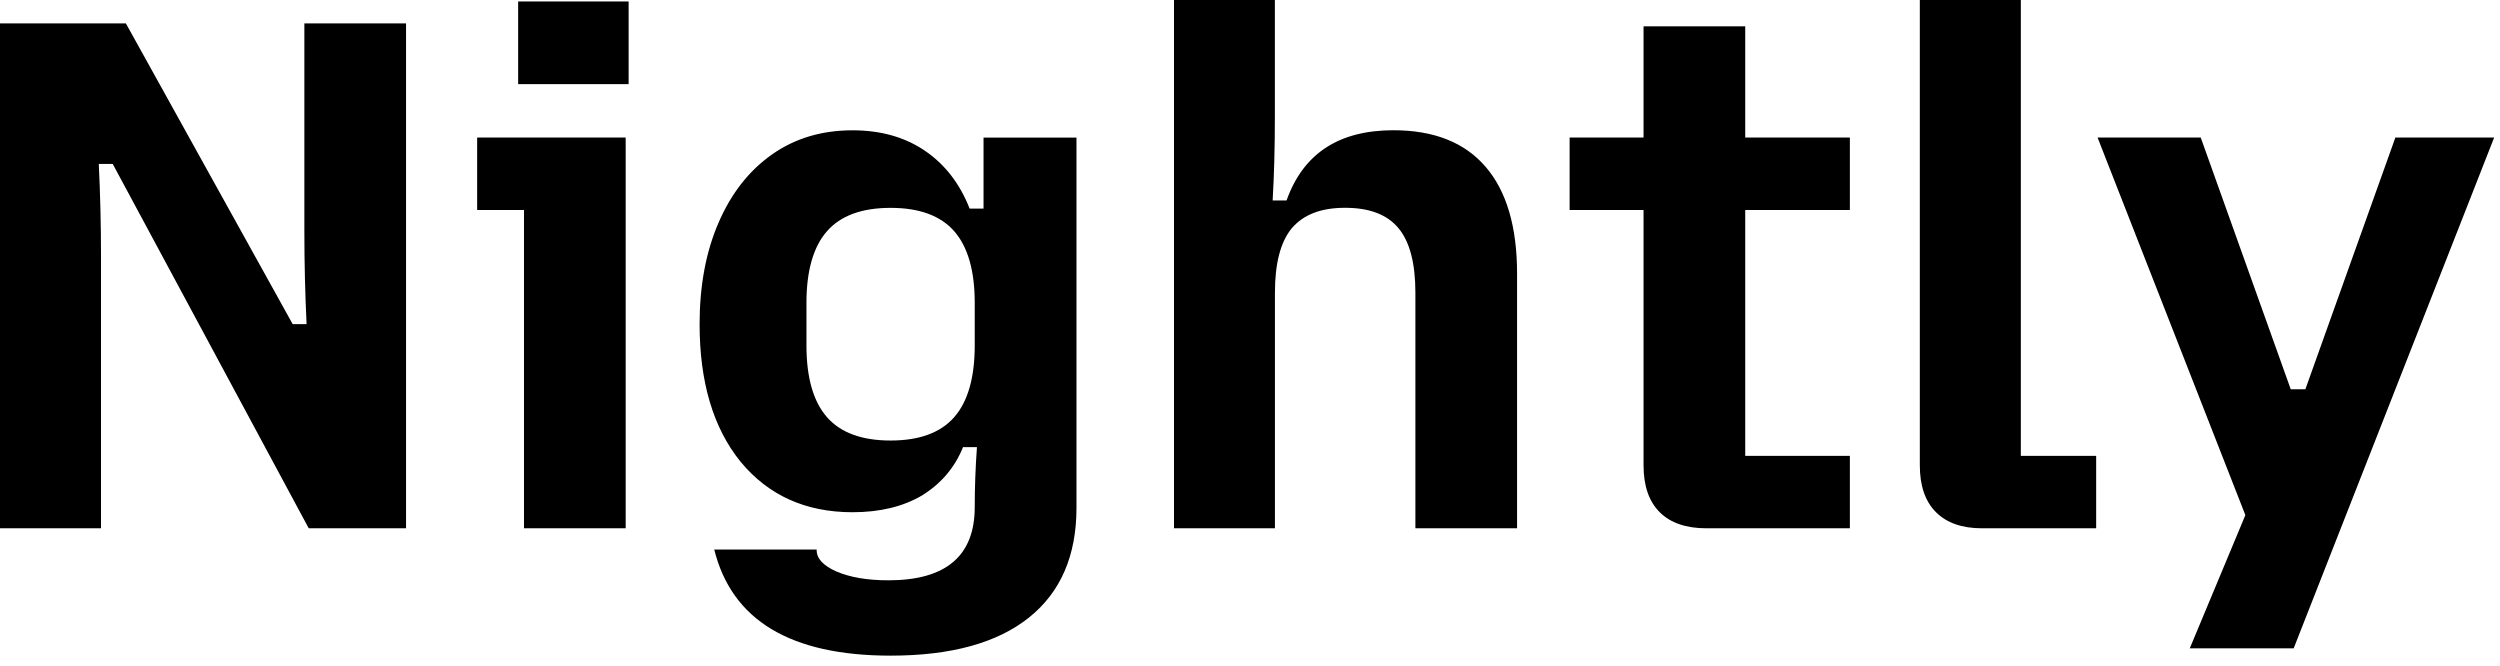
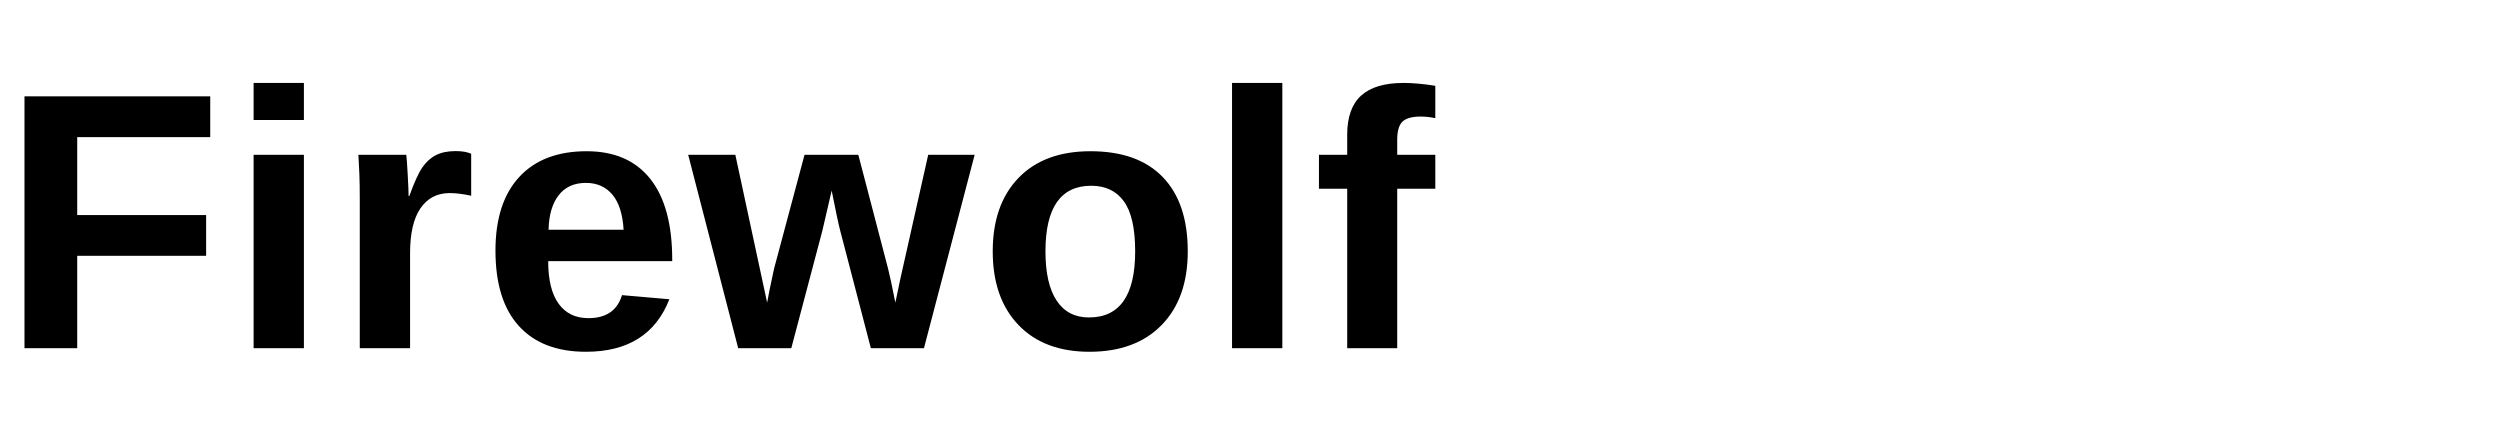
- <svg xmlns="http://www.w3.org/2000/svg" fill="context-fill #20123a" viewBox="0 0 372 99">
-   <path d="m334.11 76.65-21.99-56.18h15.35l13.39 37.45h2.18l13.39-37.45h14.7l-29.83 76h-15.46zM294.93 78.61c-2.98 0-5.26-.8-6.86-2.4s-2.4-3.92-2.4-6.97V0h15.03v67.83h11.21v10.78h-16.99ZM253.93 78.61c-3.05 0-5.37-.8-6.97-2.4s-2.4-3.92-2.4-6.97V31.25h-11V20.47h11V3.92h15.13v16.55h15.57v10.78h-15.57v36.58h15.57v10.78h-21.34ZM174.68 0h15.02v17.31c0 4.57-.11 8.75-.33 12.52h2.07c2.47-6.97 7.77-10.45 15.9-10.45 6.02 0 10.6 1.81 13.72 5.44s4.68 8.93 4.68 15.9v37.89h-15.13V43.55c0-4.36-.83-7.55-2.5-9.58s-4.32-3.05-7.95-3.05-6.21 1.02-7.95 3.05c-1.67 2.03-2.5 5.23-2.5 9.58v35.06h-15.02V0ZM132.52 97.56c-14.88 0-23.63-5.26-26.24-15.79h15.24v.11c0 1.23.98 2.29 2.94 3.16 2.03.87 4.61 1.31 7.73 1.31 8.57 0 12.85-3.63 12.85-10.89 0-2.9.11-5.88.33-8.93h-2.07c-1.23 3.05-3.27 5.44-6.1 7.19-2.83 1.67-6.28 2.5-10.34 2.5-6.97 0-12.52-2.5-16.66-7.51-4.06-5.01-6.1-11.83-6.1-20.47 0-5.73.94-10.78 2.83-15.13 1.89-4.36 4.54-7.73 7.95-10.13s7.4-3.59 11.98-3.59c4.21 0 7.8 1.02 10.78 3.05s5.19 4.9 6.64 8.6h2.07V20.48h13.83v55.09c0 7.11-2.36 12.56-7.08 16.33s-11.58 5.66-20.58 5.66m0-32.01c4.28 0 7.44-1.16 9.47-3.48s3.05-5.88 3.05-10.67v-6.32c0-4.79-1.02-8.35-3.05-10.67s-5.19-3.48-9.47-3.48-7.44 1.16-9.47 3.48S120 40.29 120 45.08v6.32c0 4.79 1.02 8.35 3.05 10.67s5.19 3.48 9.47 3.48M77.97 31.25H71V20.47h22.1v58.14H77.97zM77.1.22h16.44v12.3H77.1zM0 3.48h18.73l24.82 44.75h2.07c-.22-4.57-.33-9.15-.33-13.72V3.48h15.13v75.13H45.94L16.77 24.39H14.7c.22 4.57.33 9.15.33 13.72v40.5H0z" />
+ <svg xmlns="http://www.w3.org/2000/svg" viewBox="0 0 560 100">
+   <text x="0" y="78" fill="context-fill #20123a" font-family="Arial, sans-serif" font-size="82" font-weight="700" letter-spacing="1">Firewolf</text>
</svg>
